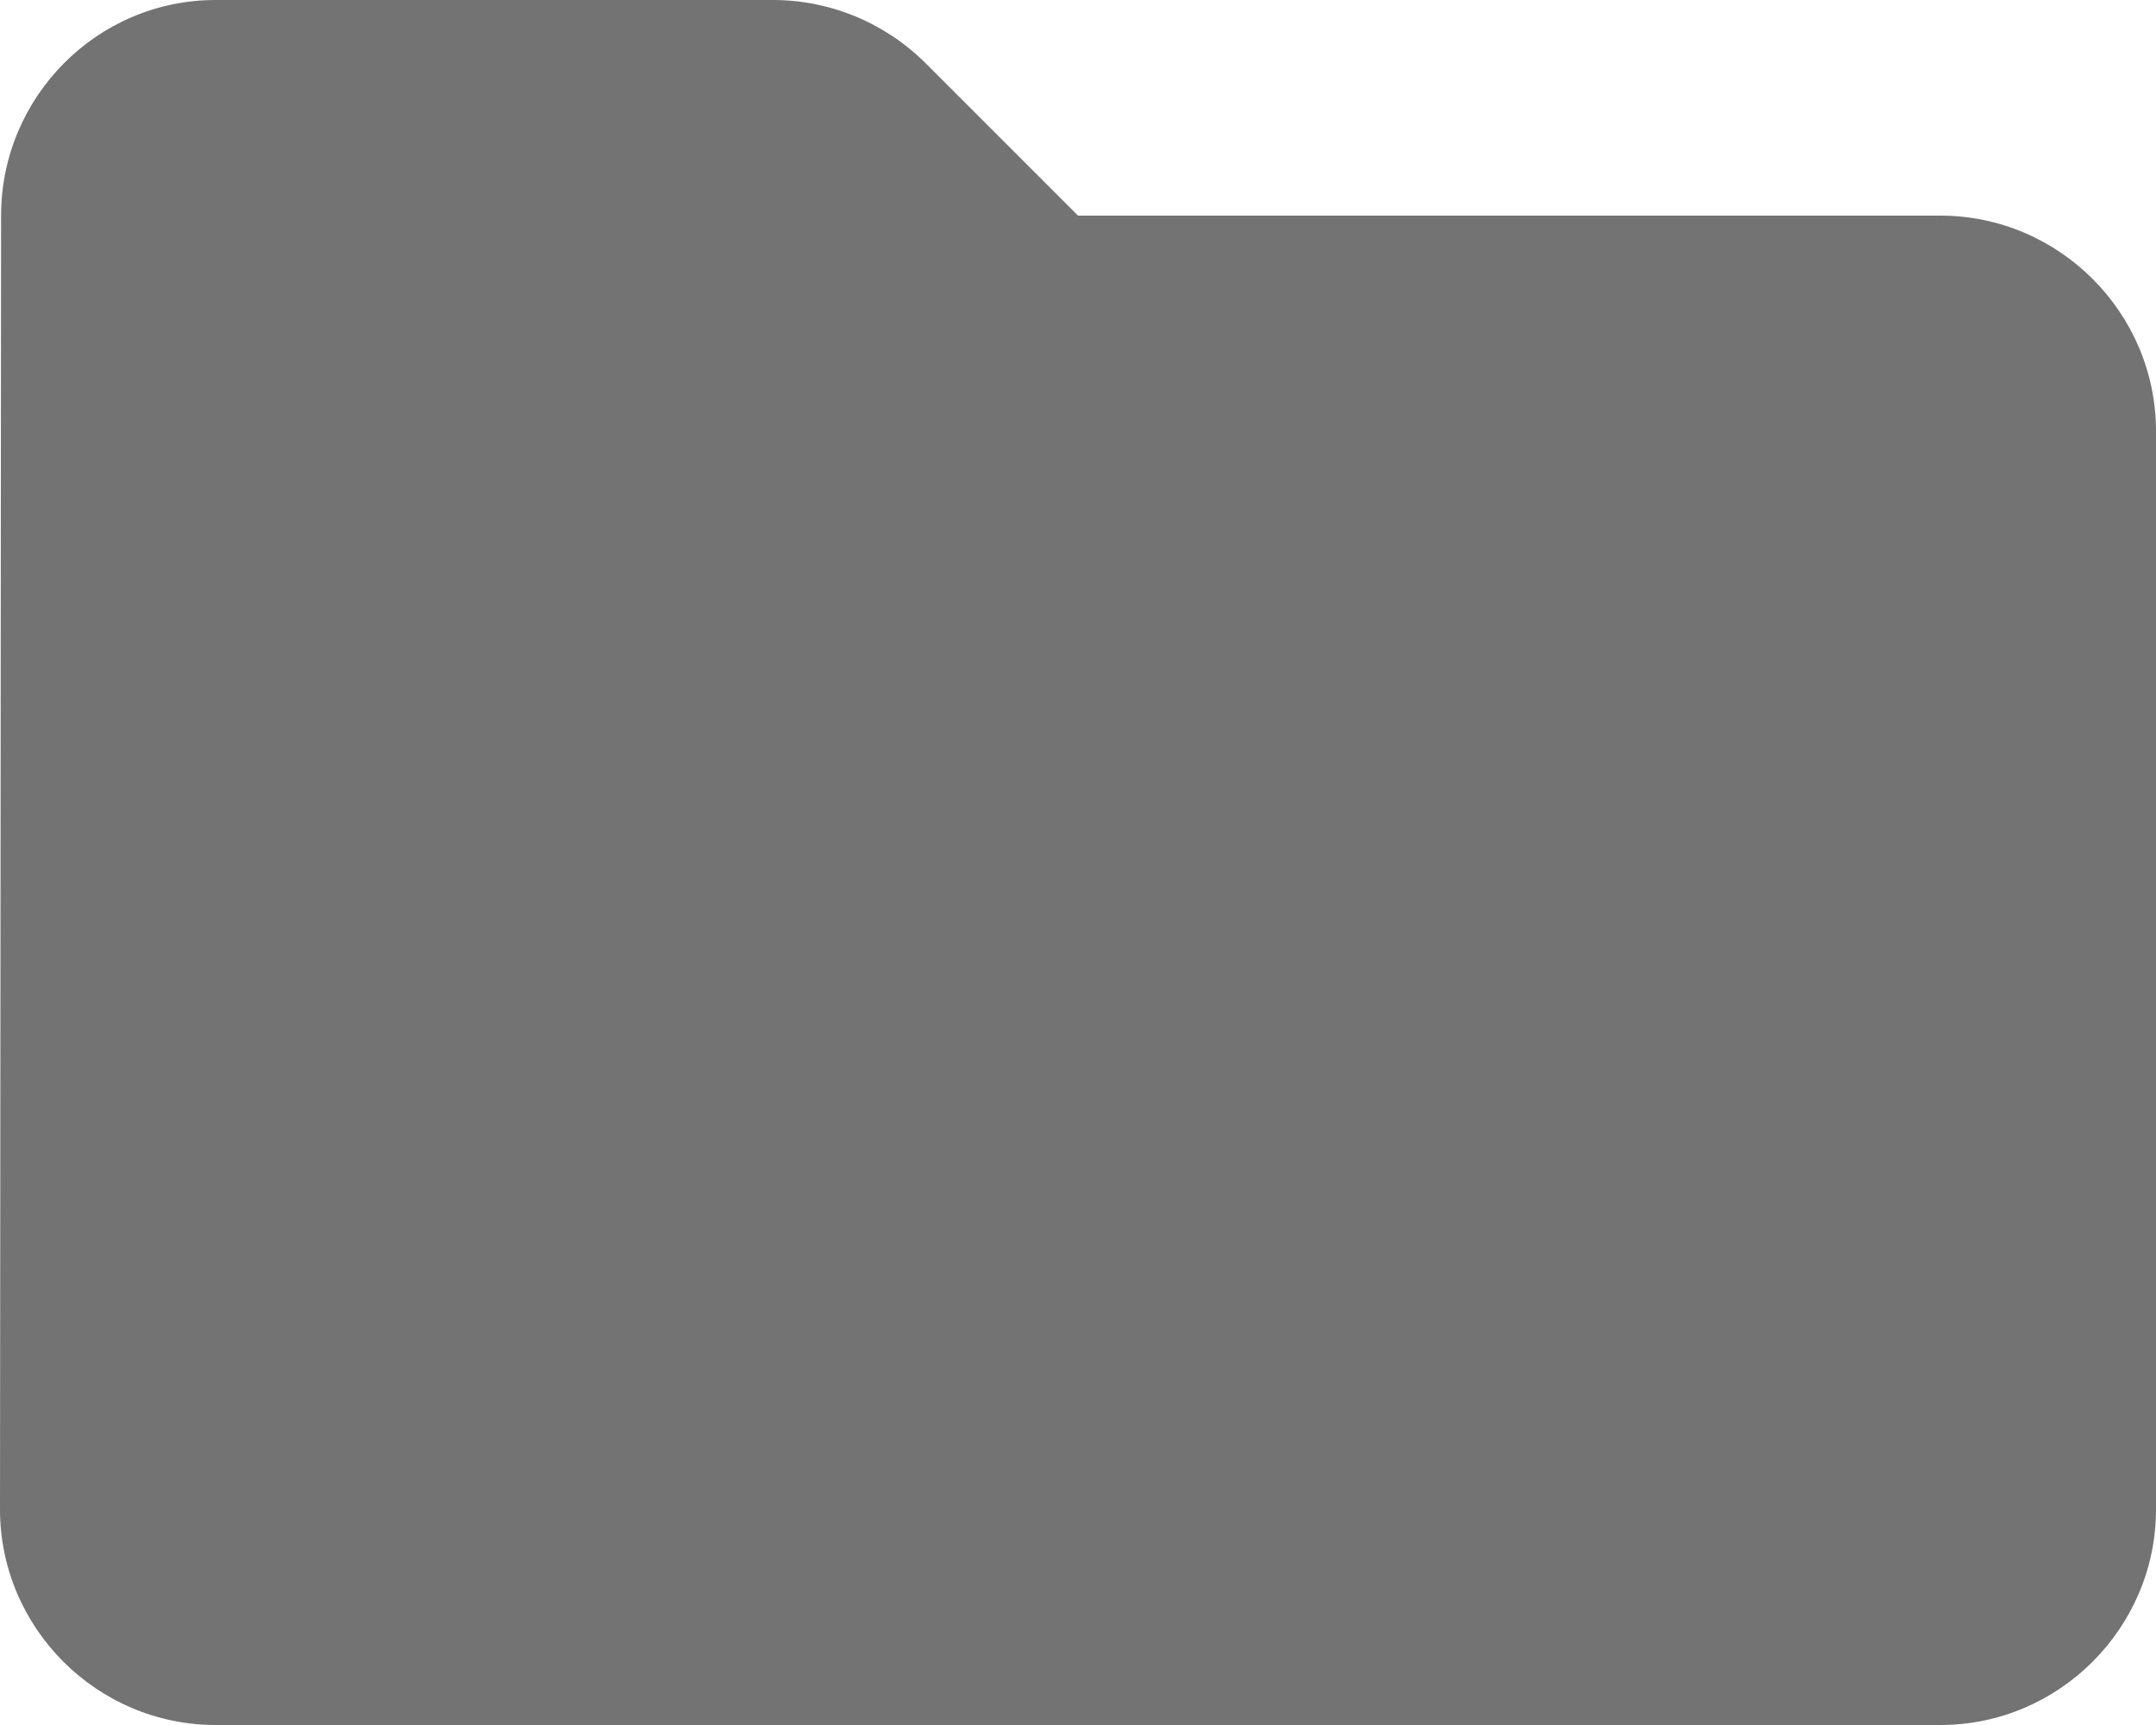
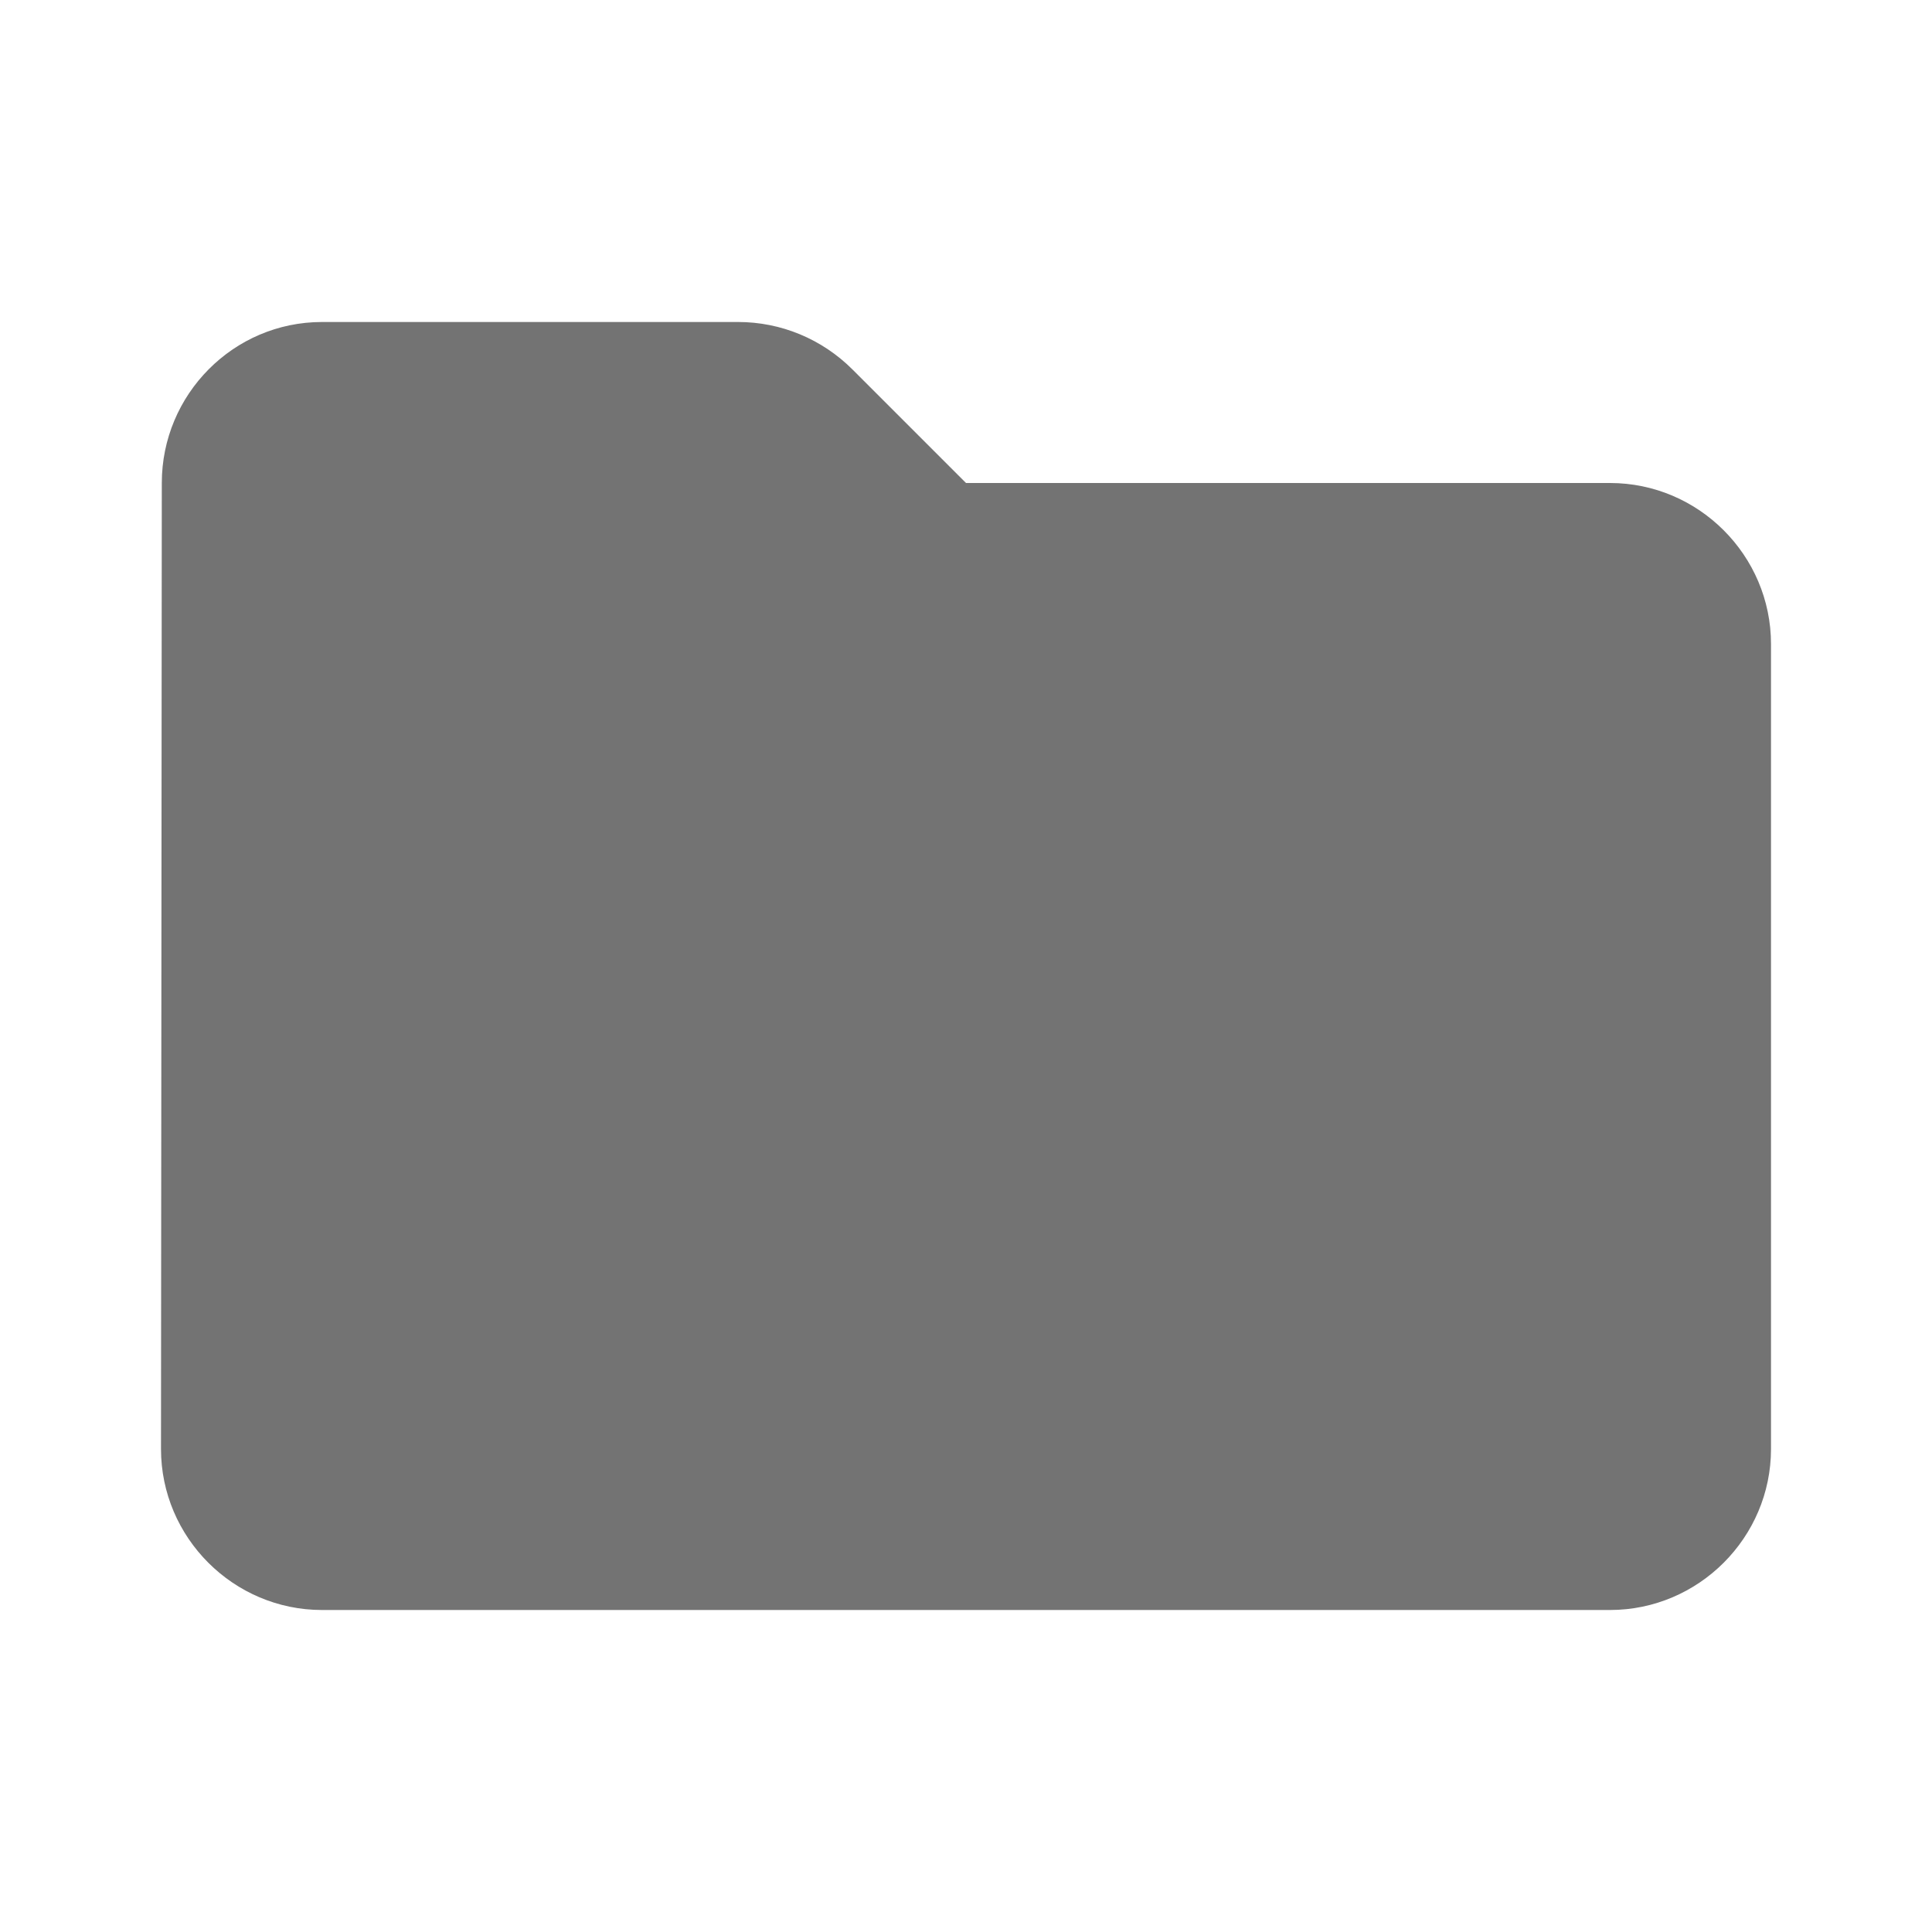
- <svg xmlns="http://www.w3.org/2000/svg" width="20" height="16" viewBox="0 0 20 16" fill="none">
-   <path d="M8.59 0.59C8.21 0.21 7.7 0 7.17 0H2C0.9 0 0.01 0.9 0.01 2L0 14C0 15.1 0.9 16 2 16H18C19.1 16 20 15.1 20 14V4C20 2.9 19.1 2 18 2H10L8.59 0.59Z" fill="#737373" />
+ <svg xmlns="http://www.w3.org/2000/svg" width="24" height="24" viewBox="0 0 24 24" fill="none">
+   <path d="M10.59 4.59C10.21 4.21 9.7 4 9.17 4H4C2.9 4 2.01 4.9 2.01 6L2 18C2 19.1 2.9 20 4 20H20C21.1 20 22 19.1 22 18V8C22 6.9 21.1 6 20 6H12L10.59 4.59Z" fill="#737373" />
</svg>
